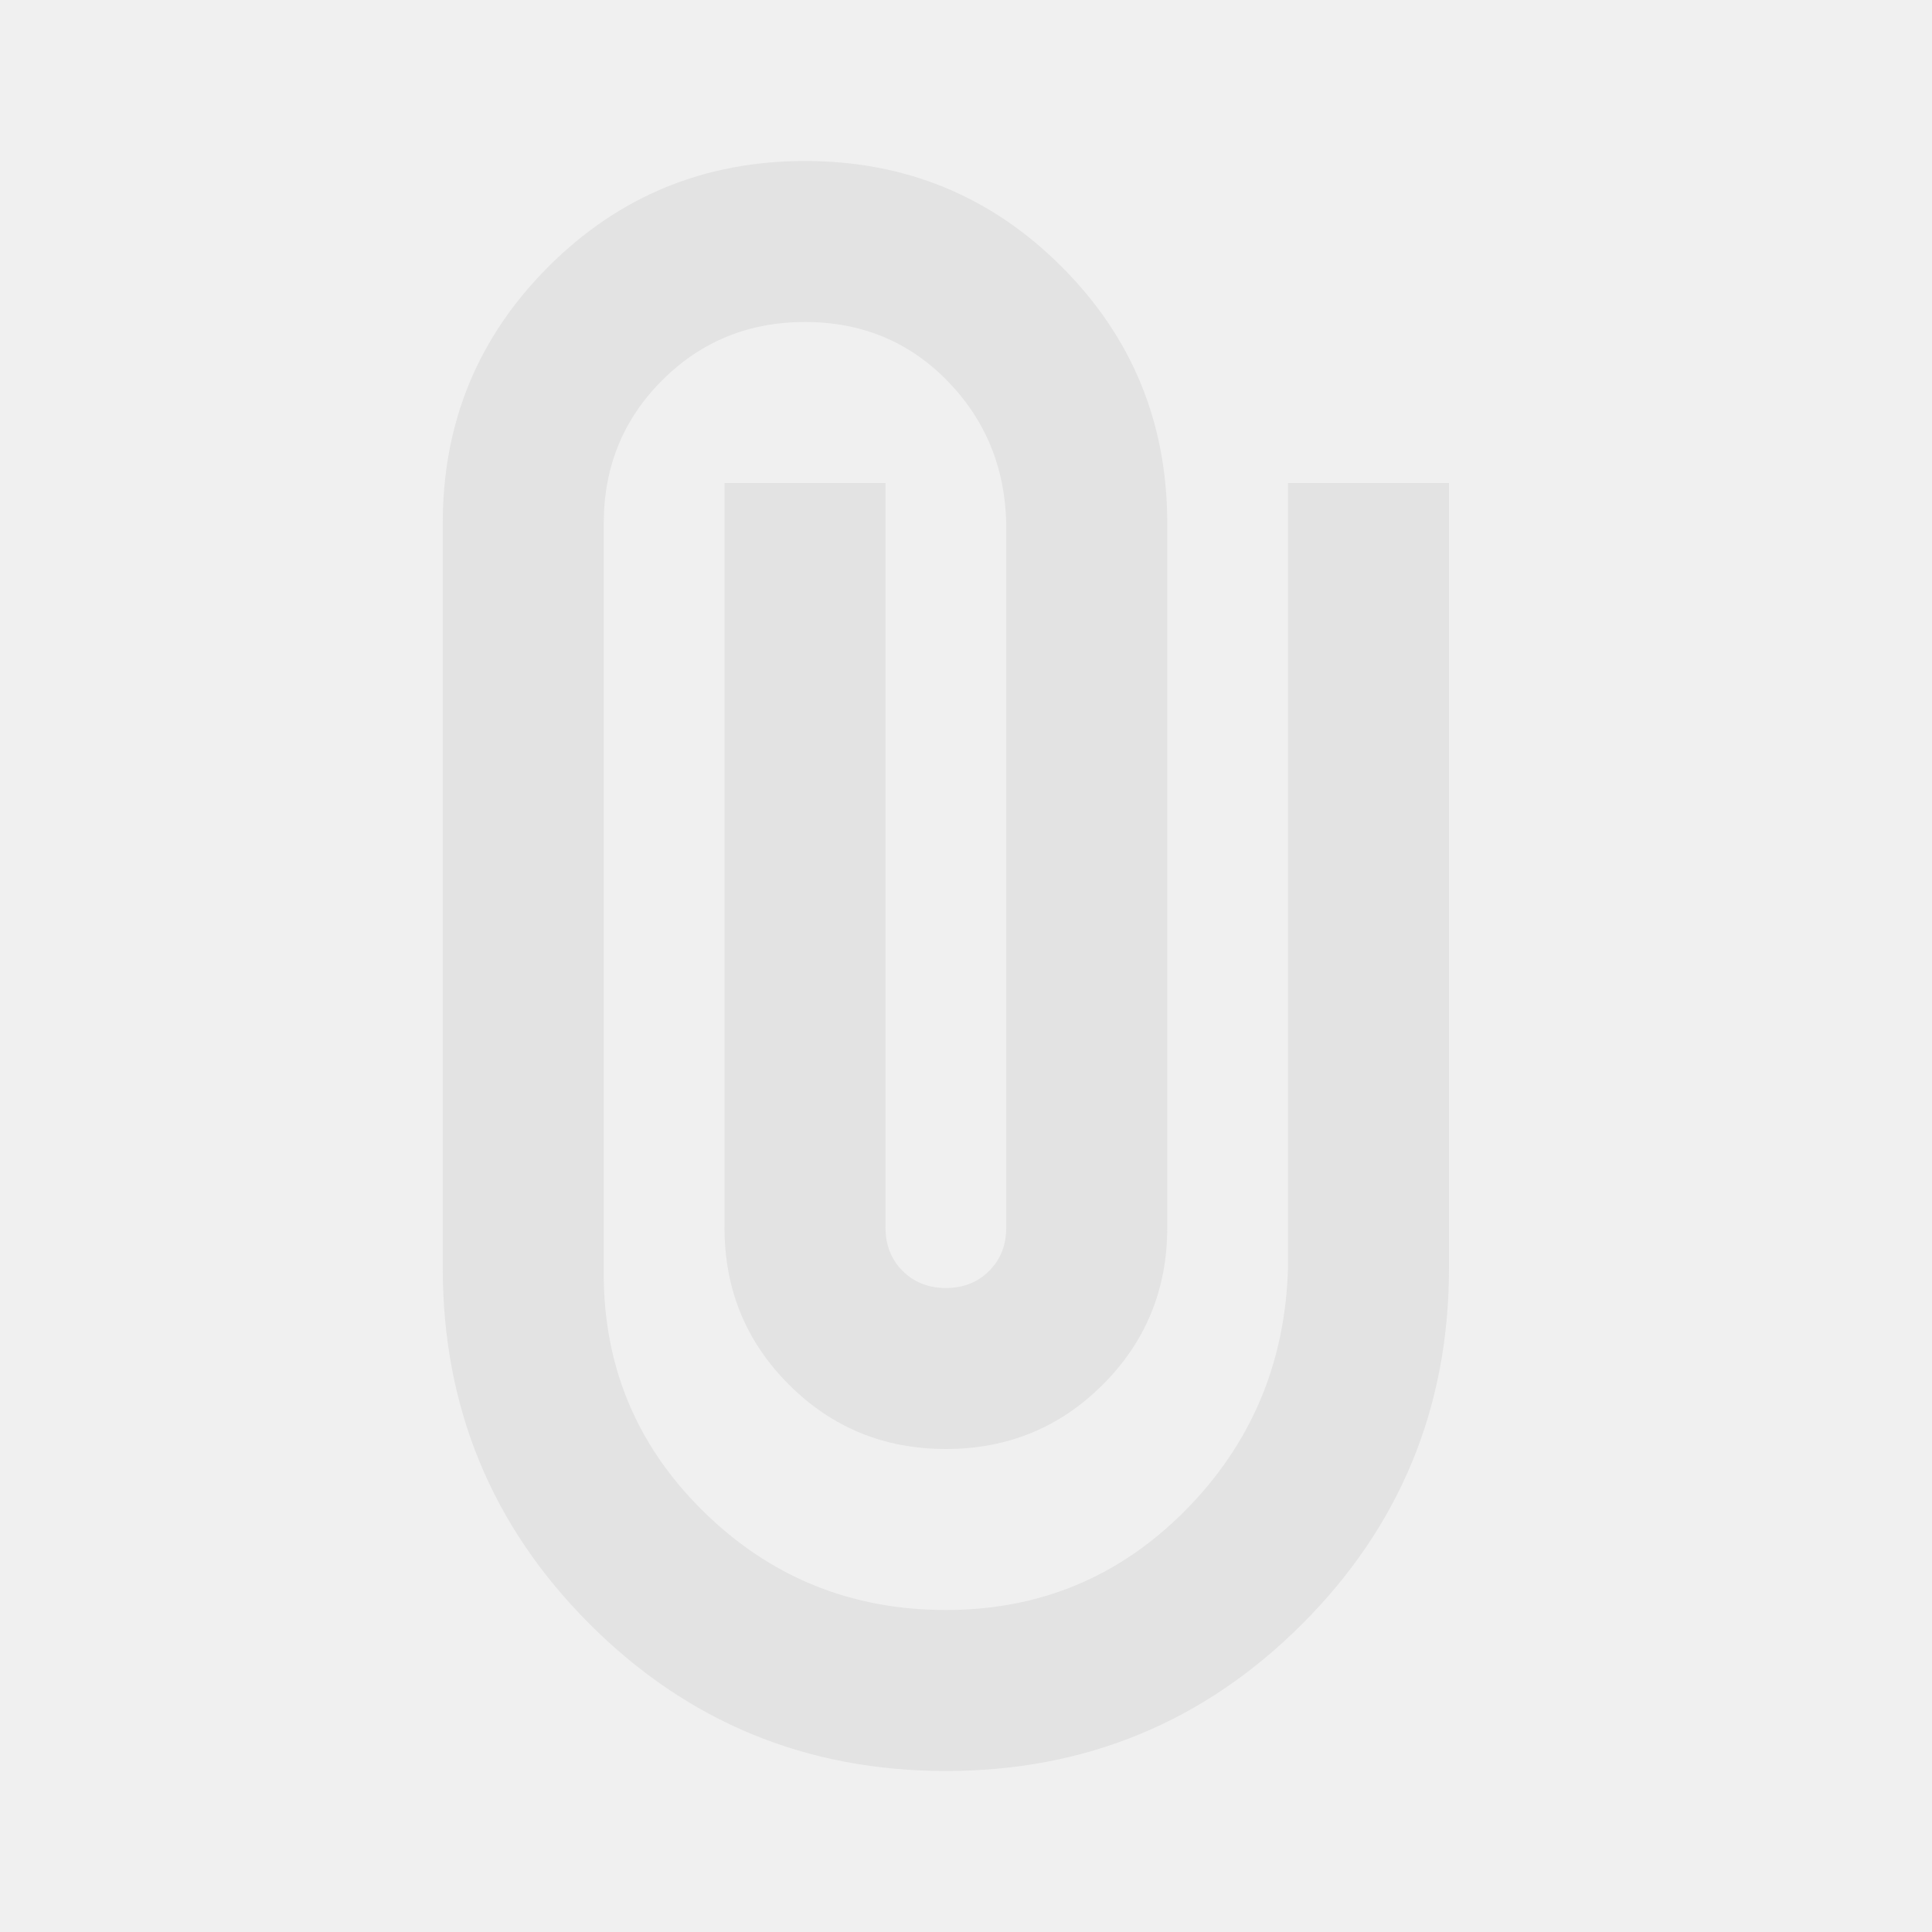
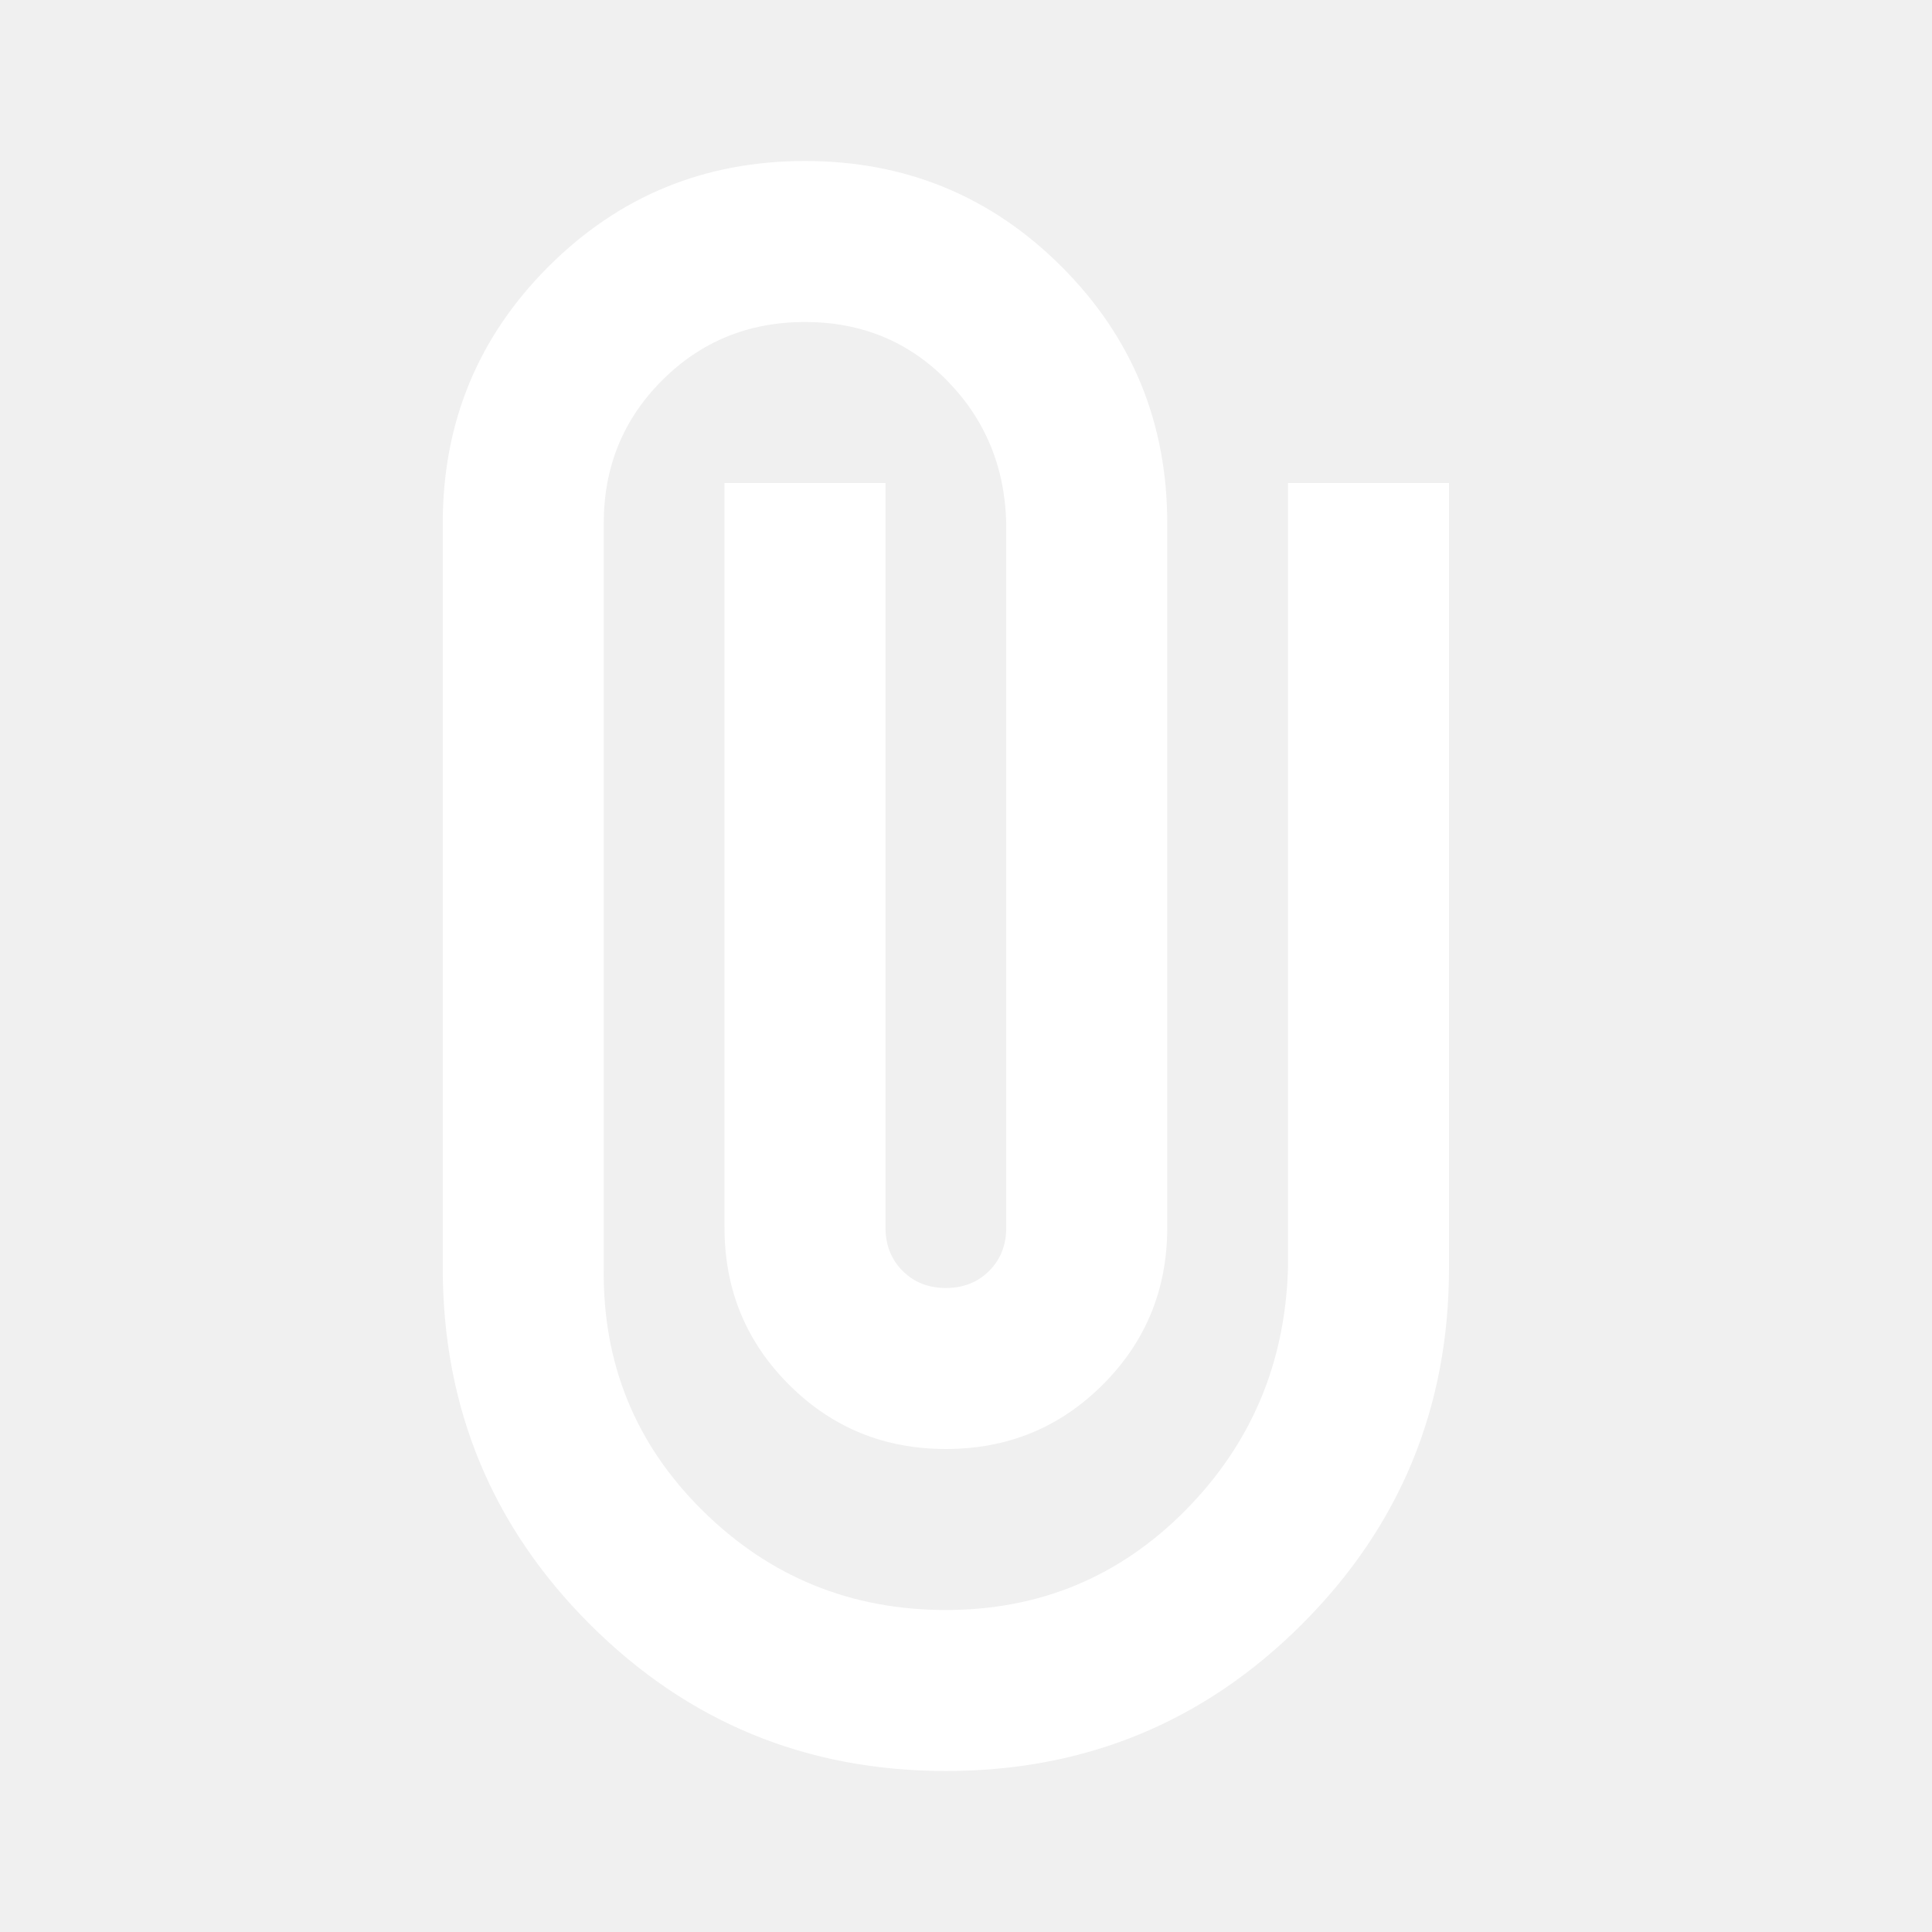
- <svg xmlns="http://www.w3.org/2000/svg" height="24px" viewBox="0 -960 960 960" width="24px" fill="#e3e3e3">
+ <svg xmlns="http://www.w3.org/2000/svg" height="24px" viewBox="0 -960 960 960" width="24px" fill="#FFFFFF">
  <path d="M720-330q0 104-73 177T470-80q-104 0-177-73t-73-177v-370q0-75 52.5-127.5T400-880q75 0 127.5 52.5T580-700v350q0 46-32 78t-78 32q-46 0-78-32t-32-78v-370h80v370q0 13 8.5 21.5T470-320q13 0 21.5-8.5T500-350v-350q-1-42-29.5-71T400-800q-42 0-71 29t-29 71v370q-1 71 49 120.5T470-160q70 0 119-49.5T640-330v-390h80v390Z" />
</svg>
